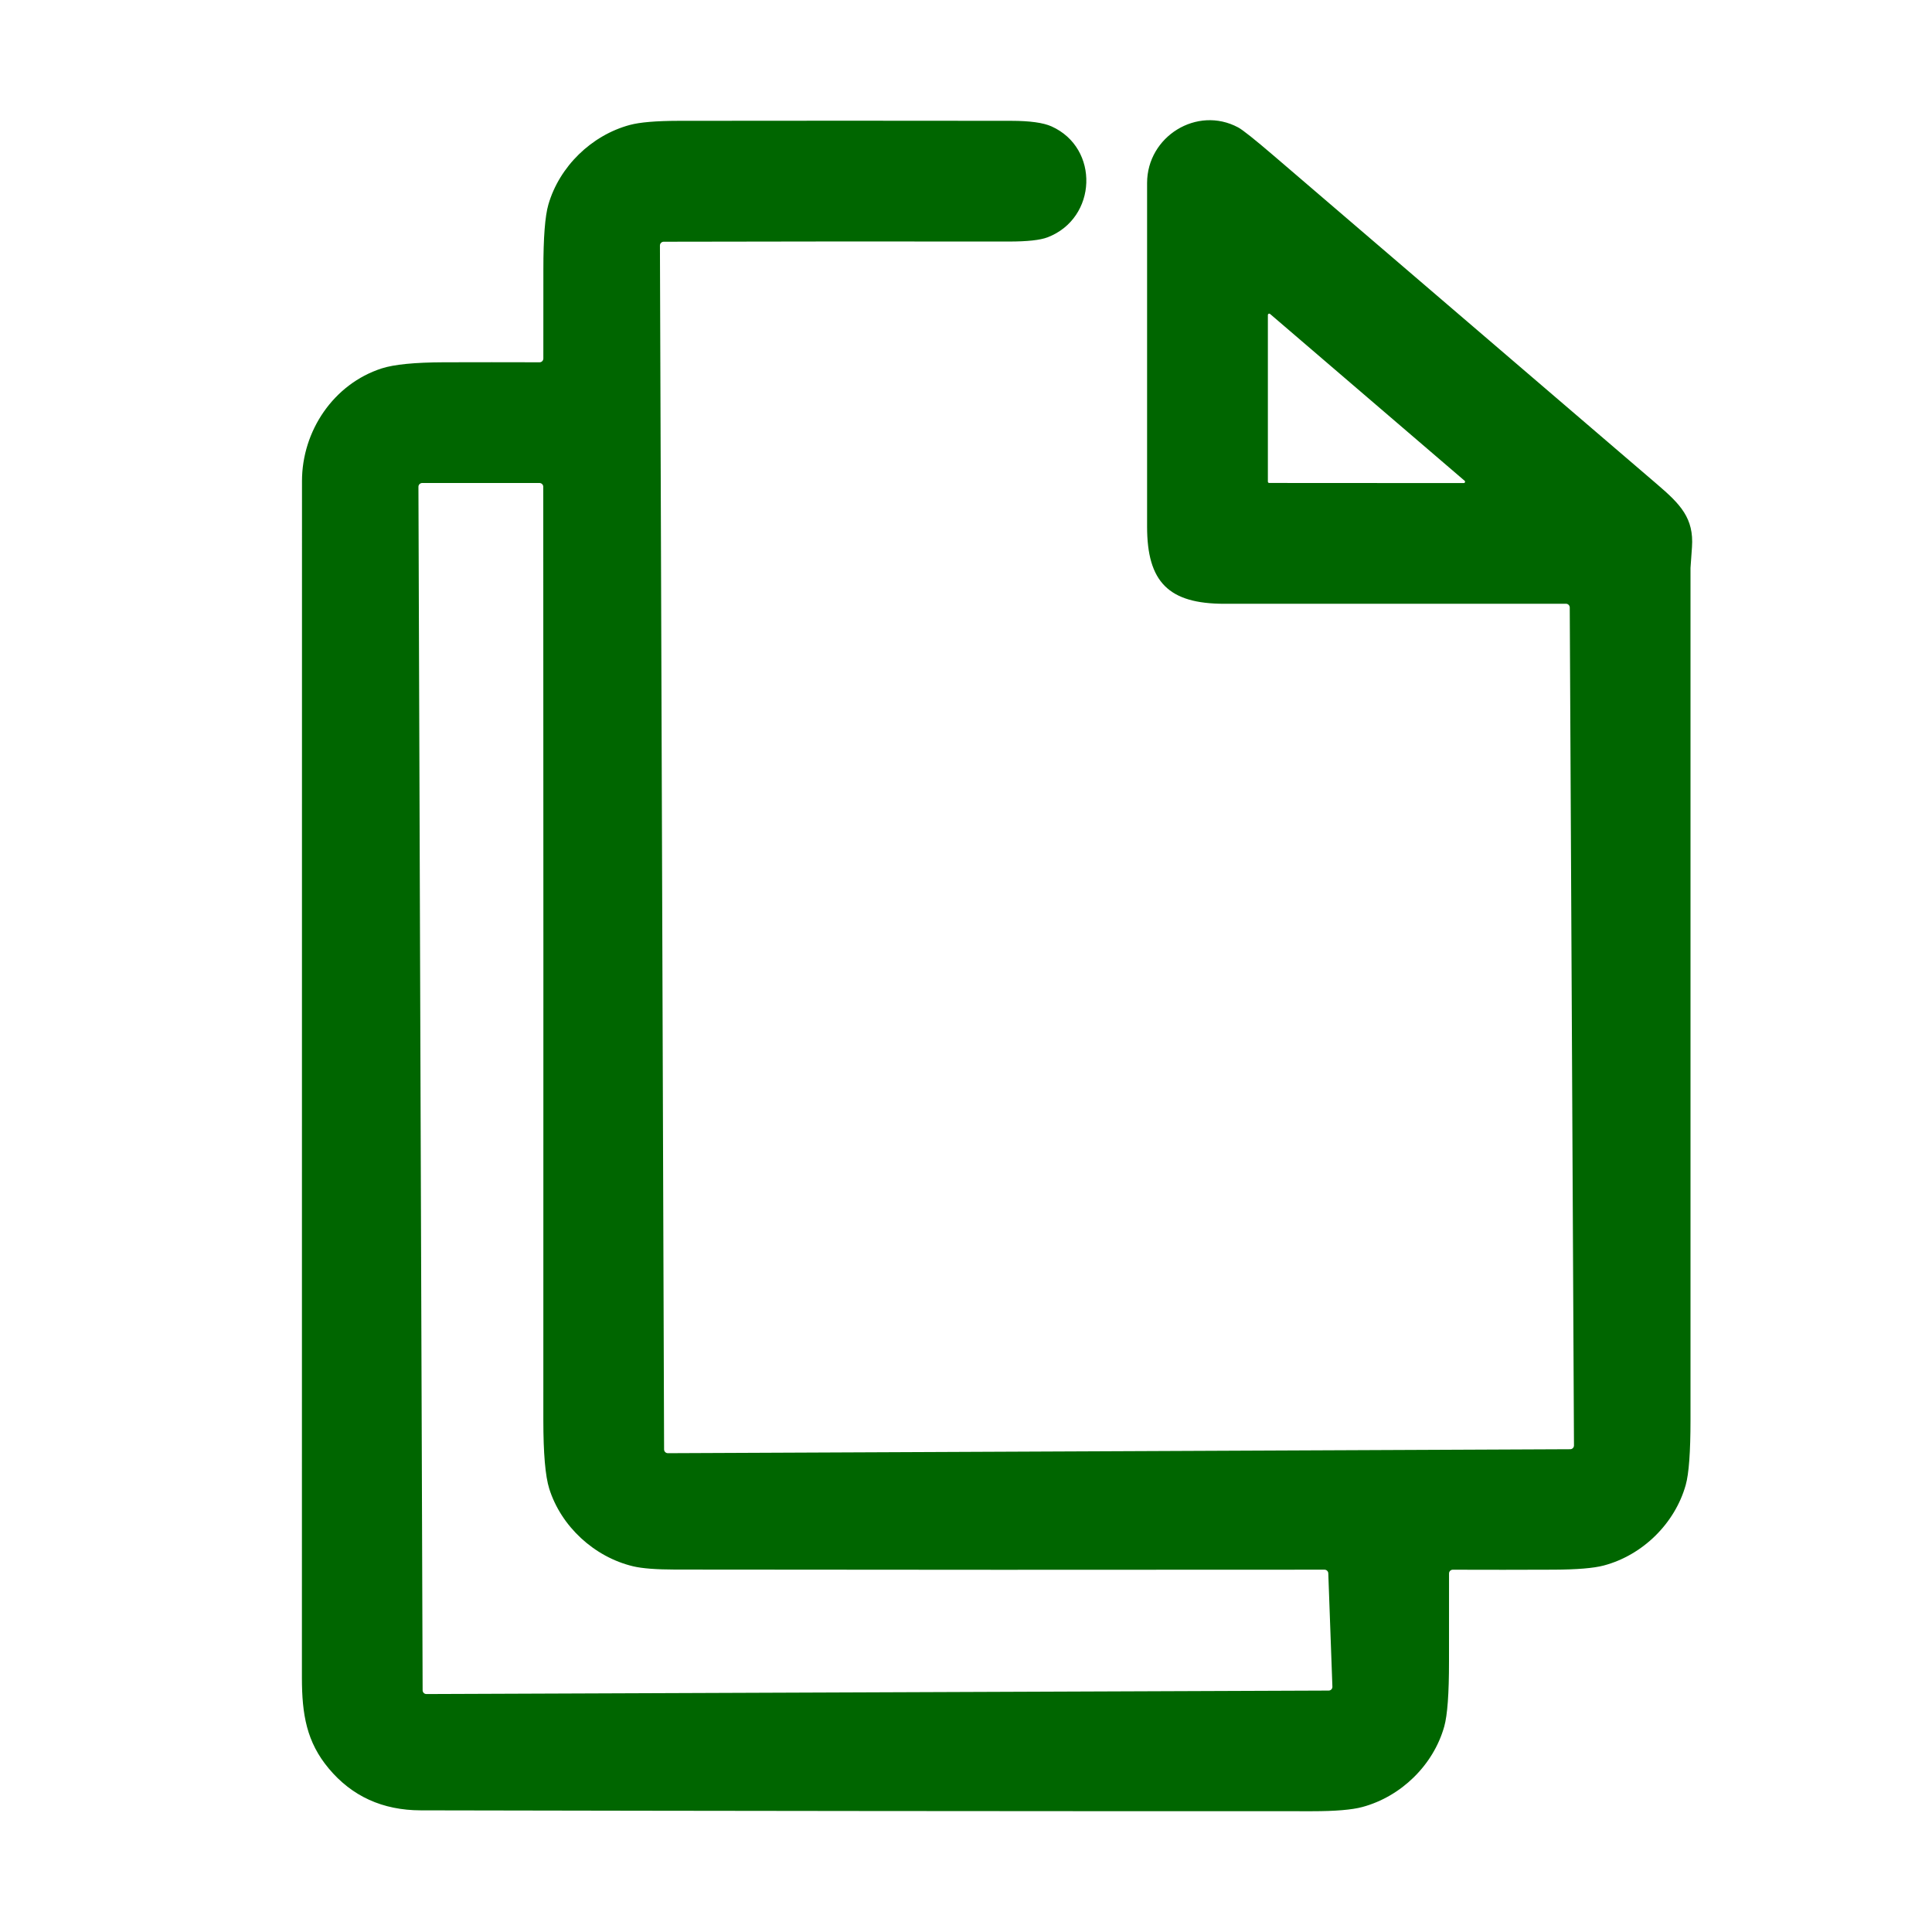
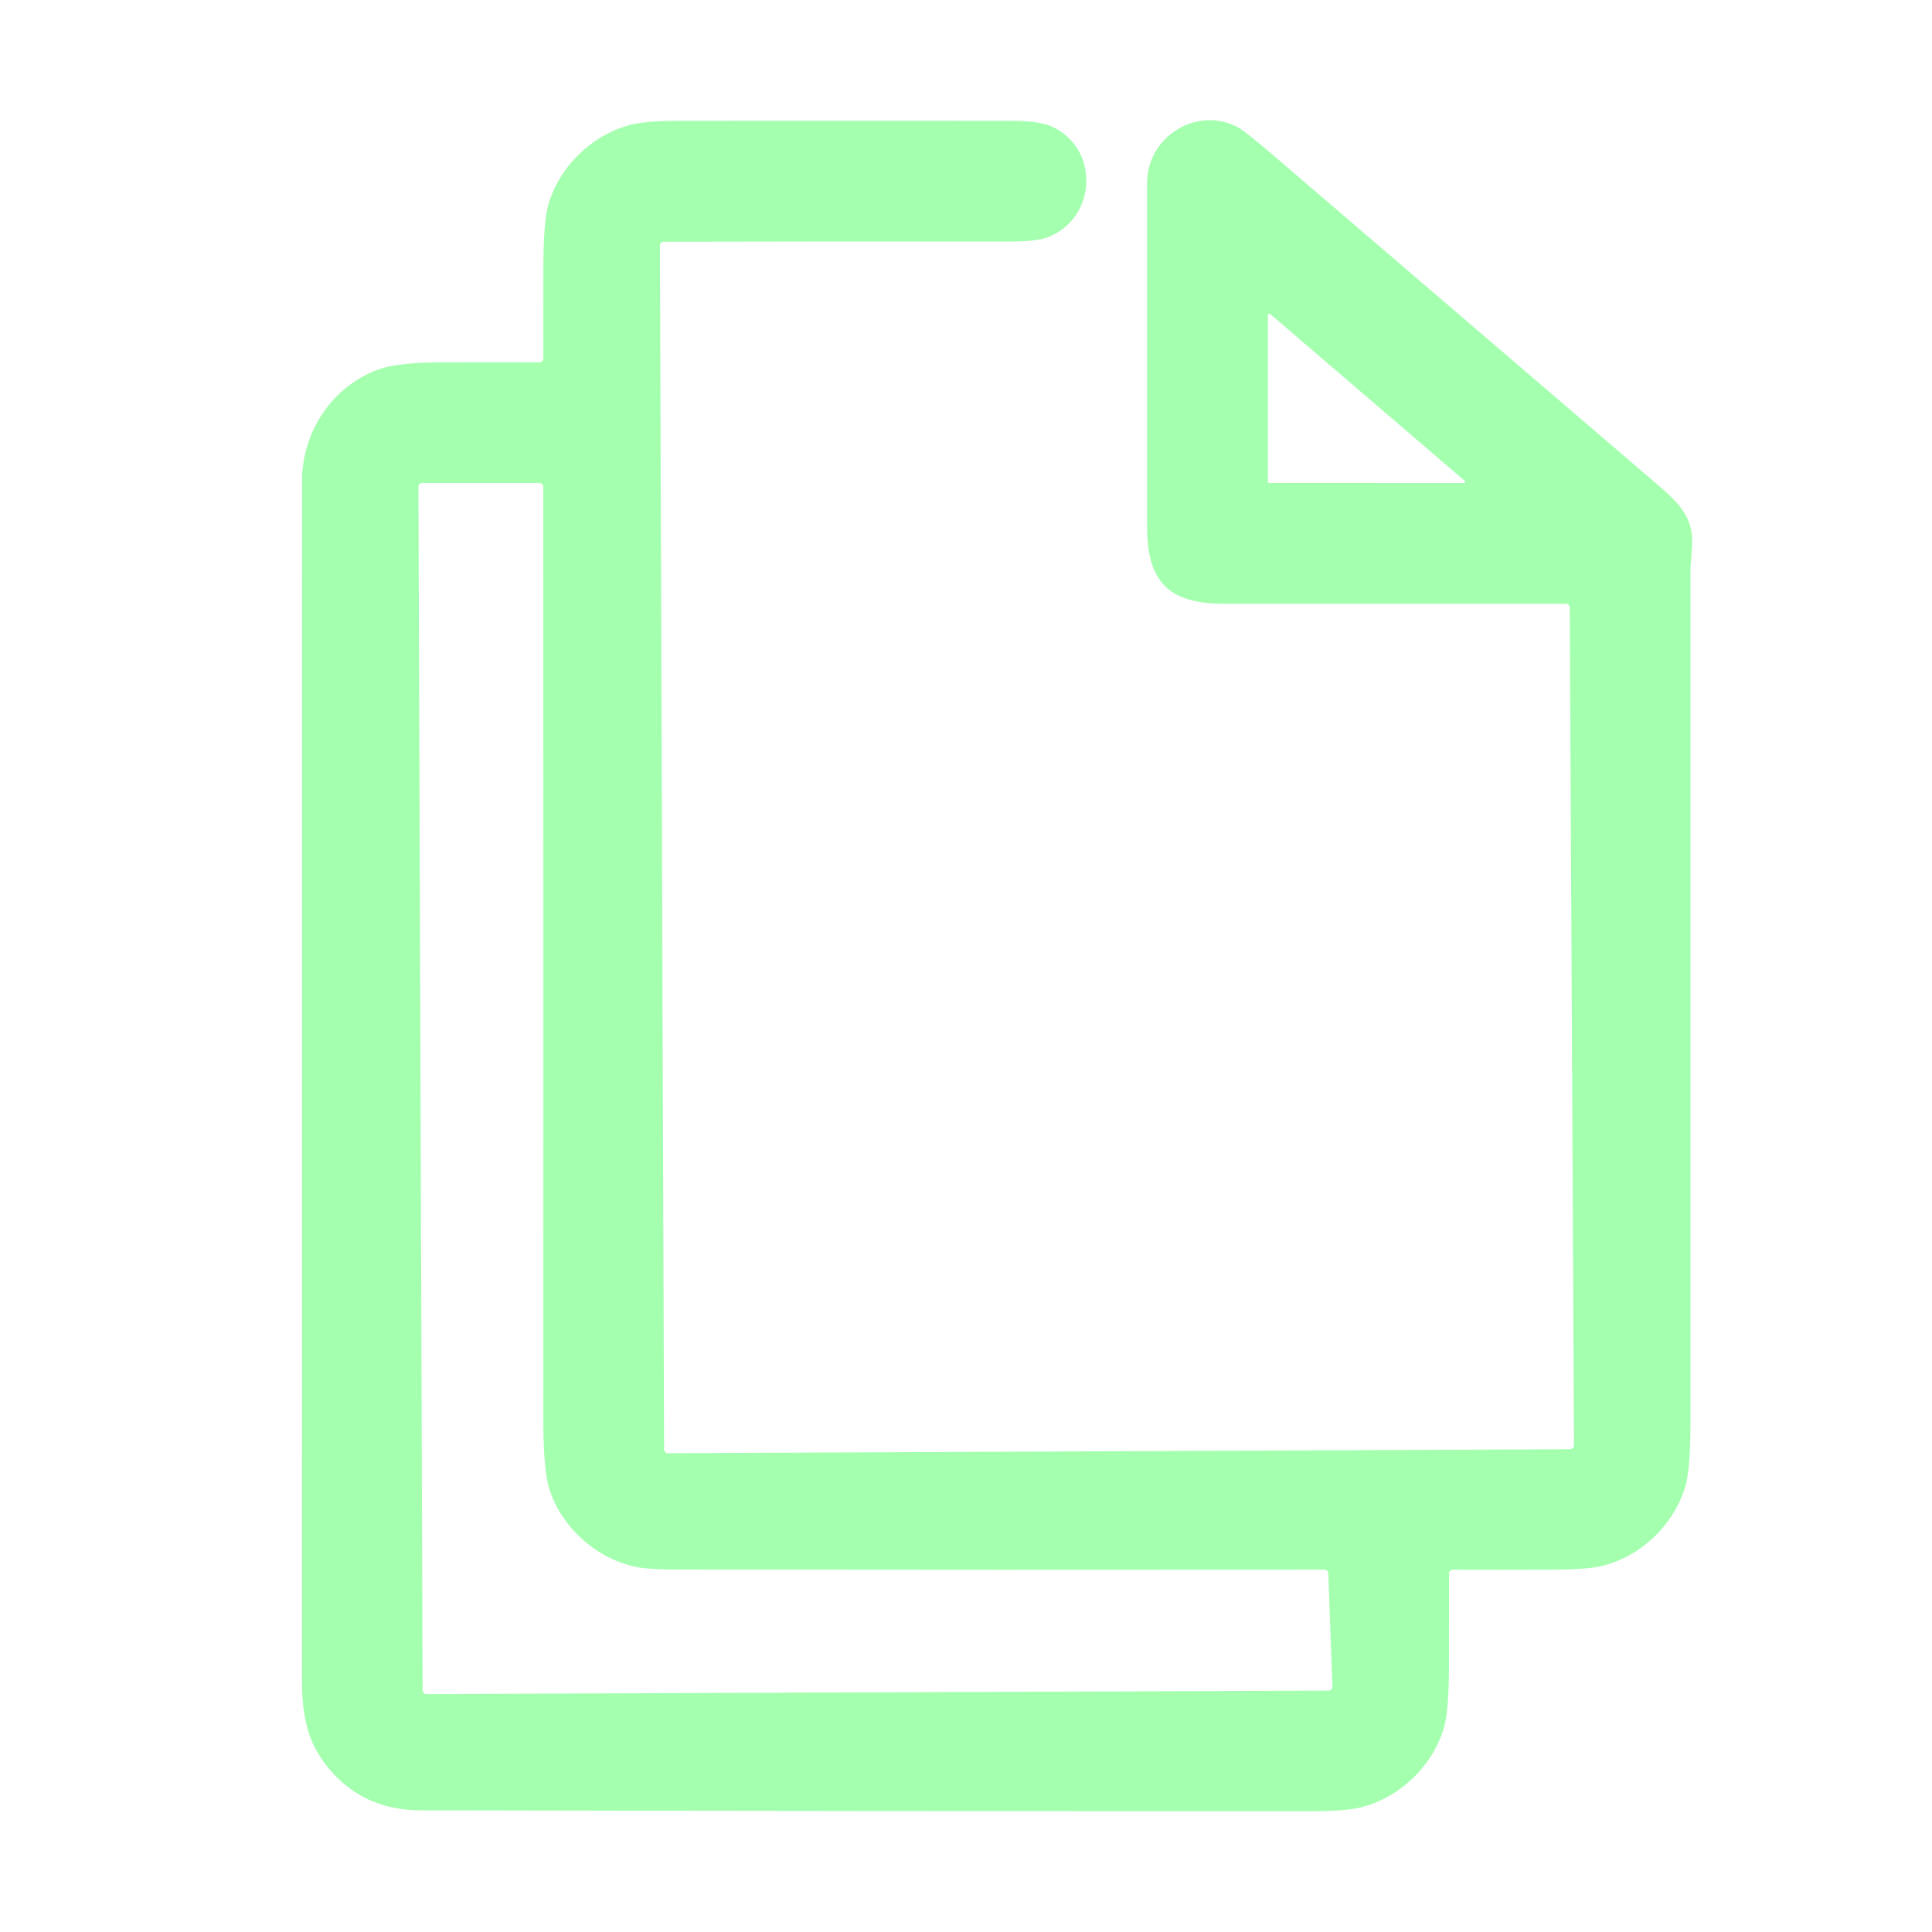
<svg xmlns="http://www.w3.org/2000/svg" version="1.1" viewBox="0 0 512 512">
-   <path fill="#006600" d="   M 174.89 65.06   L 175.99 384.12   A 1.00 1.00 0.0 0 0 177.00 385.11   L 416.12 384.06   A 1.00 1.00 0.0 0 0 417.12 383.06   L 416.00 161.00   A 1.01 1.00 89.7 0 0 415.00 160.00   Q 369.73 159.99 324.46 160.01   C 309.73 160.01 303.98 154.27 303.99 139.54   Q 304.02 94.01 303.99 48.50   C 303.99 36.17 317.22 27.93 328.13 33.77   Q 329.92 34.73 337.49 41.21   Q 388.33 84.76 439.15 128.34   C 445.32 133.63 448.94 137.31 448.39 145.03   Q 448.00 150.36 448.00 150.51   Q 448.00 263.43 448.00 376.34   Q 448.00 389.05 446.73 393.55   C 443.87 403.72 435.32 412.15 425.00 414.88   Q 420.99 415.94 411.76 415.98   Q 398.39 416.04 385.01 415.99   A 0.99 0.99 0.0 0 0 384.01 416.98   Q 383.99 428.62 384.00 440.32   Q 384.01 453.03 382.74 457.54   C 379.88 467.73 371.33 476.11 361.02 478.88   Q 356.91 479.99 347.77 479.99   Q 229.63 480.00 111.50 479.76   Q 96.34 479.73 87.10 468.64   C 81.27 461.66 80.01 454.38 80.01 444.58   Q 79.99 286.04 80.03 127.50   C 80.03 114.18 88.42 101.74 101.16 97.63   Q 106.06 96.05 117.63 96.01   Q 130.30 95.97 142.99 96.01   A 1.00 0.99 -89.7 0 0 143.99 95.01   Q 144.01 83.26 144.00 71.44   Q 143.99 58.78 145.33 54.19   C 148.24 44.17 156.72 35.85 166.92 33.11   Q 170.89 32.04 179.81 32.02   Q 223.91 31.96 268.01 32.02   Q 275.39 32.03 278.65 33.49   C 291.46 39.23 290.80 57.83 277.62 62.89   Q 274.68 64.02 267.26 64.01   Q 221.57 63.95 175.89 64.06   A 1.00 1.00 0.0 0 0 174.89 65.06   Z   M 387.90 128.02   A 0.35 0.35 0.0 0 0 388.13 127.40   L 336.58 83.20   A 0.35 0.35 0.0 0 0 336.00 83.46   L 336.00 127.64   A 0.35 0.35 0.0 0 0 336.35 127.99   L 387.90 128.02   Z   M 167.76 415.08   C 157.44 412.61 148.68 404.47 145.55 394.51   Q 143.99 389.53 143.99 376.32   Q 144.03 252.68 143.97 129.00   A 1.00 1.00 0.0 0 0 142.97 128.00   L 111.89 128.00   A 1.00 1.00 0.0 0 0 110.89 129.00   L 112.00 447.94   A 1.00 1.00 0.0 0 0 113.00 448.94   L 352.11 448.02   A 0.99 0.99 0.0 0 0 353.10 446.99   L 352.01 416.94   A 1.00 0.99 -0.9 0 0 351.01 415.98   Q 264.97 416.06 178.94 415.95   Q 171.36 415.94 167.76 415.08   Z" />
+   <path fill="#A4FFAF" d="   M 174.89 65.06   L 175.99 384.12   A 1.00 1.00 0.0 0 0 177.00 385.11   L 416.12 384.06   A 1.00 1.00 0.0 0 0 417.12 383.06   L 416.00 161.00   A 1.01 1.00 89.7 0 0 415.00 160.00   Q 369.73 159.99 324.46 160.01   C 309.73 160.01 303.98 154.27 303.99 139.54   Q 304.02 94.01 303.99 48.50   C 303.99 36.17 317.22 27.93 328.13 33.77   Q 329.92 34.73 337.49 41.21   Q 388.33 84.76 439.15 128.34   C 445.32 133.63 448.94 137.31 448.39 145.03   Q 448.00 150.36 448.00 150.51   Q 448.00 263.43 448.00 376.34   Q 448.00 389.05 446.73 393.55   C 443.87 403.72 435.32 412.15 425.00 414.88   Q 420.99 415.94 411.76 415.98   Q 398.39 416.04 385.01 415.99   A 0.99 0.99 0.0 0 0 384.01 416.98   Q 383.99 428.62 384.00 440.32   Q 384.01 453.03 382.74 457.54   C 379.88 467.73 371.33 476.11 361.02 478.88   Q 356.91 479.99 347.77 479.99   Q 229.63 480.00 111.50 479.76   Q 96.34 479.73 87.10 468.64   C 81.27 461.66 80.01 454.38 80.01 444.58   Q 79.99 286.04 80.03 127.50   C 80.03 114.18 88.42 101.74 101.16 97.63   Q 106.06 96.05 117.63 96.01   Q 130.30 95.97 142.99 96.01   A 1.00 0.99 -89.7 0 0 143.99 95.01   Q 144.01 83.26 144.00 71.44   Q 143.99 58.78 145.33 54.19   C 148.24 44.17 156.72 35.85 166.92 33.11   Q 170.89 32.04 179.81 32.02   Q 223.91 31.96 268.01 32.02   Q 275.39 32.03 278.65 33.49   C 291.46 39.23 290.80 57.83 277.62 62.89   Q 274.68 64.02 267.26 64.01   Q 221.57 63.95 175.89 64.06   A 1.00 1.00 0.0 0 0 174.89 65.06   Z   M 387.90 128.02   A 0.35 0.35 0.0 0 0 388.13 127.40   L 336.58 83.20   A 0.35 0.35 0.0 0 0 336.00 83.46   L 336.00 127.64   A 0.35 0.35 0.0 0 0 336.35 127.99   L 387.90 128.02   Z   M 167.76 415.08   C 157.44 412.61 148.68 404.47 145.55 394.51   Q 143.99 389.53 143.99 376.32   Q 144.03 252.68 143.97 129.00   A 1.00 1.00 0.0 0 0 142.97 128.00   L 111.89 128.00   A 1.00 1.00 0.0 0 0 110.89 129.00   L 112.00 447.94   A 1.00 1.00 0.0 0 0 113.00 448.94   L 352.11 448.02   A 0.99 0.99 0.0 0 0 353.10 446.99   L 352.01 416.94   A 1.00 0.99 -0.9 0 0 351.01 415.98   Q 264.97 416.06 178.94 415.95   Q 171.36 415.94 167.76 415.08   Z" />
</svg>
